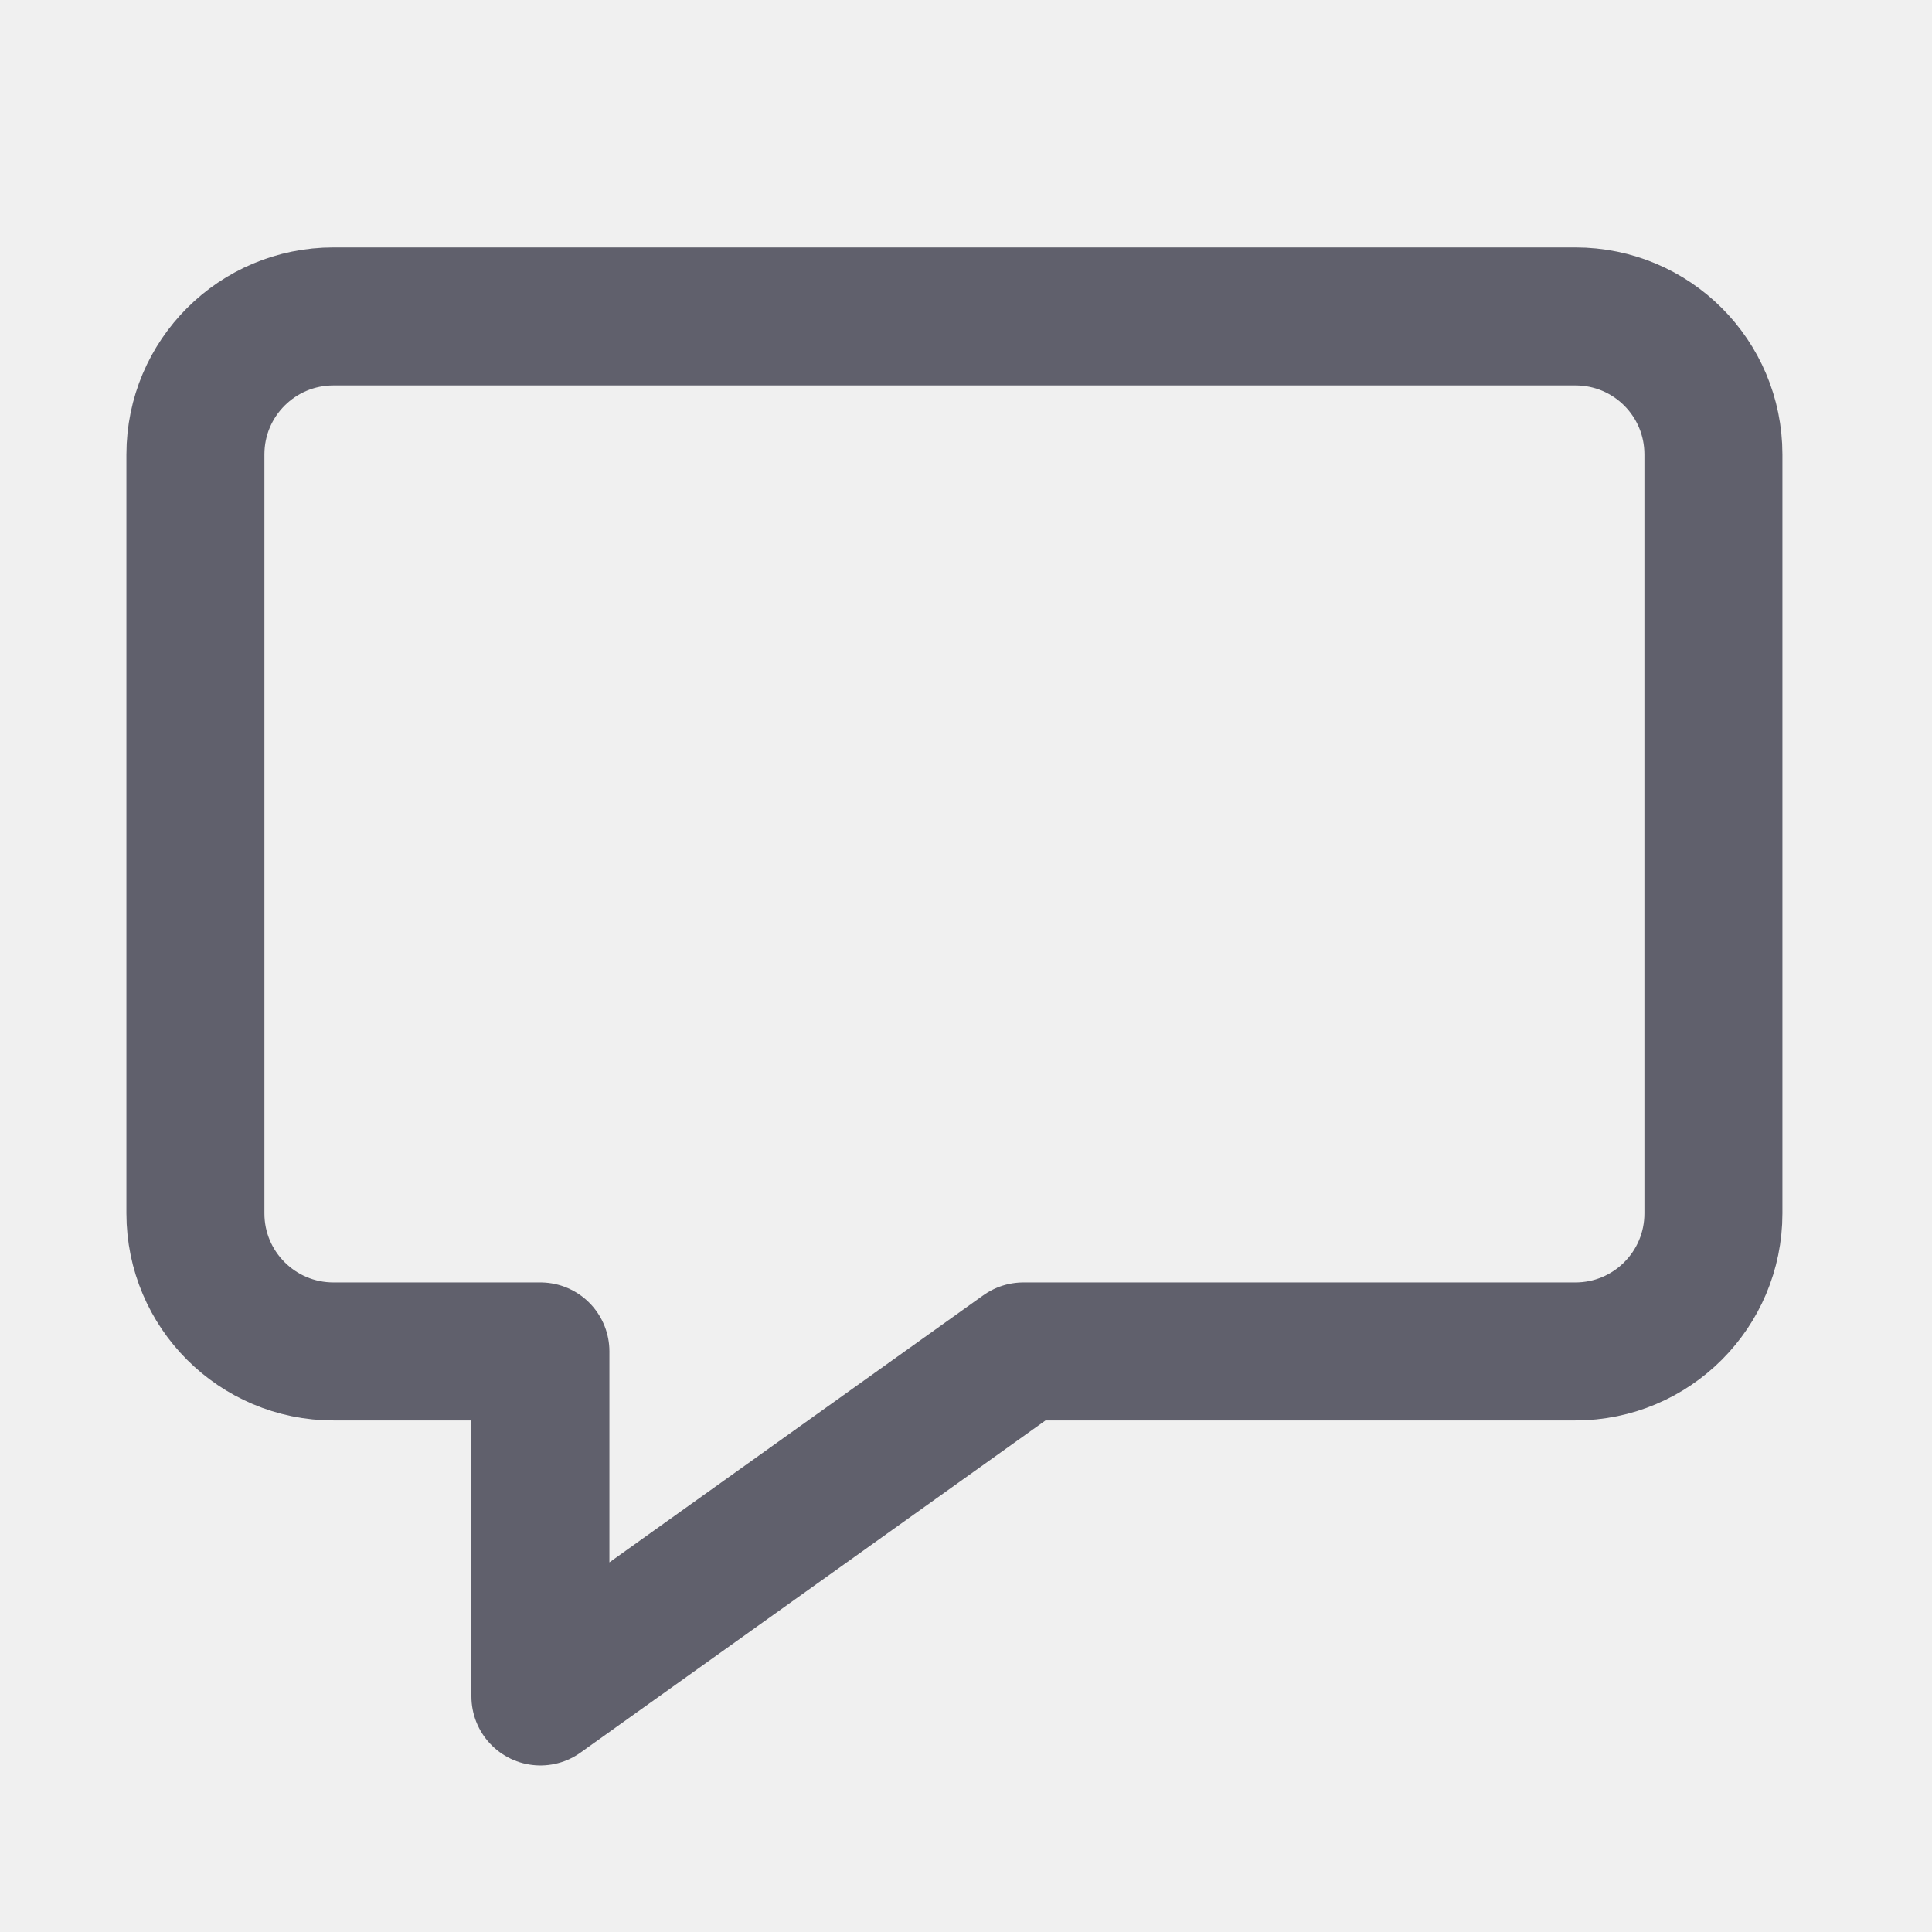
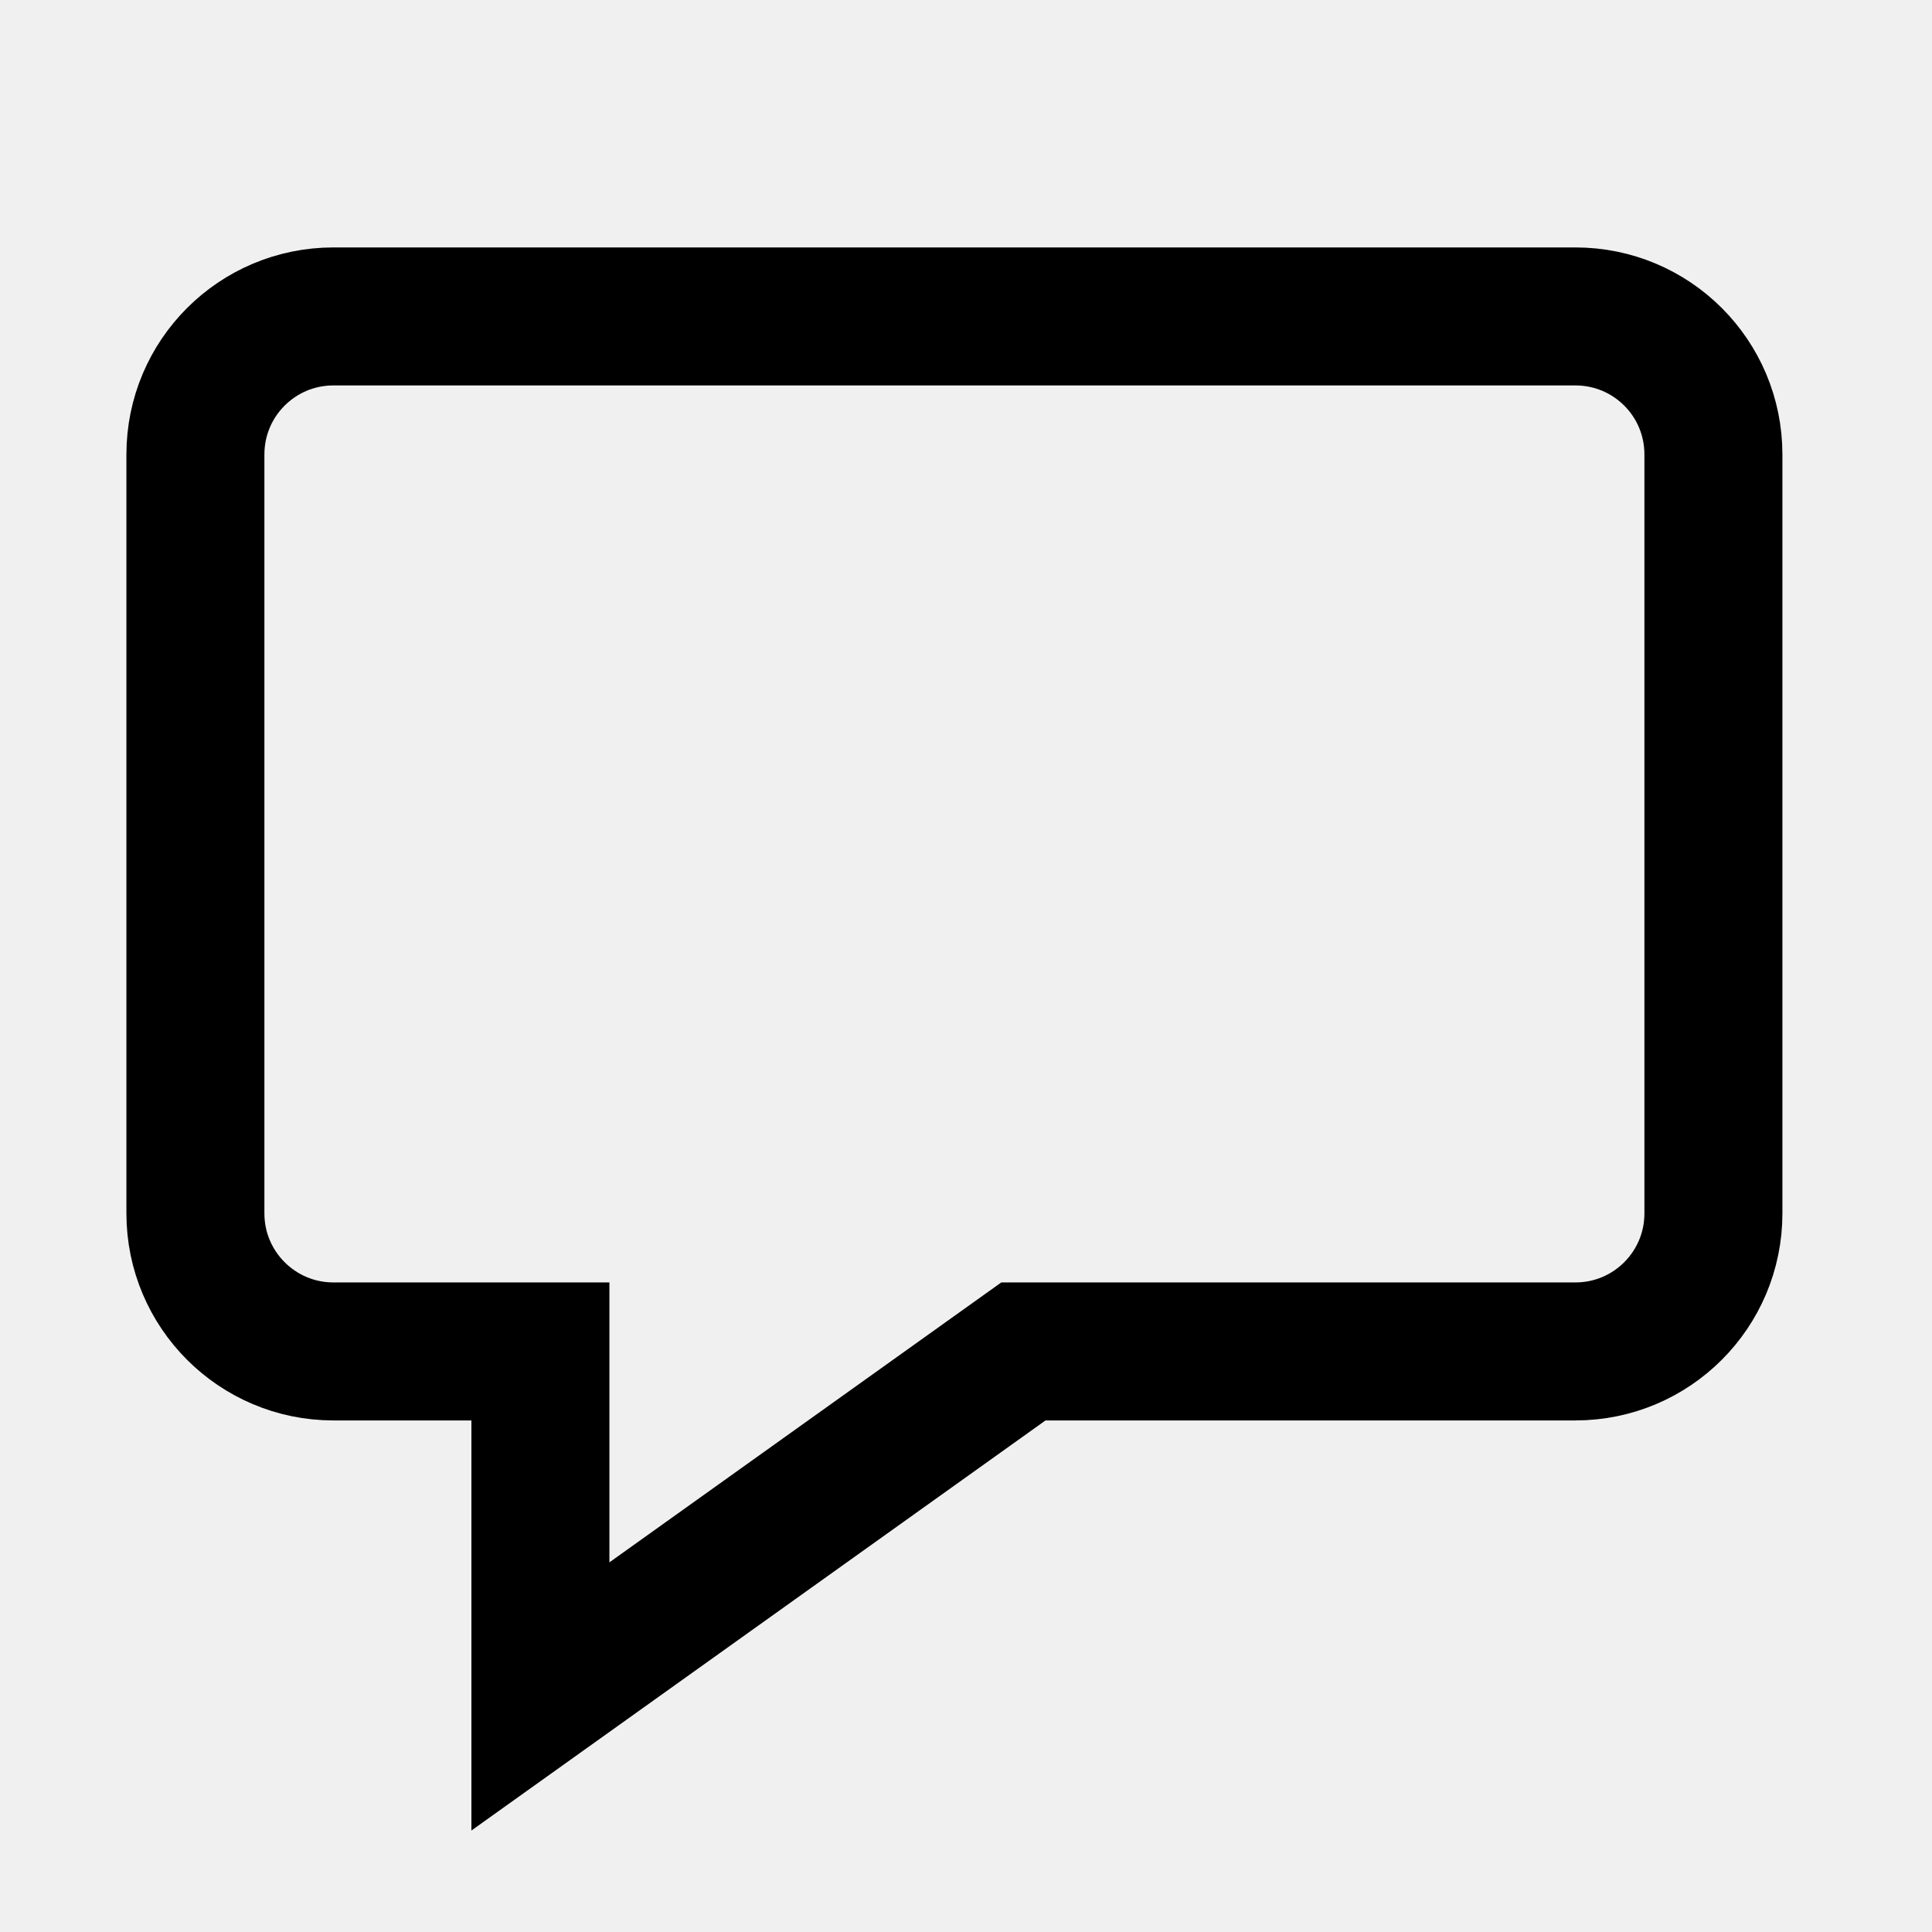
- <svg xmlns="http://www.w3.org/2000/svg" width="14" height="14" viewBox="0 0 14 14" fill="none">
-   <g clip-path="url(#clip0_9147_3364)">
-     <path d="M2.416 2.293H11.416C11.969 2.293 12.416 2.74 12.416 3.293V8.793C12.416 9.345 11.969 9.793 11.416 9.793H7.416L3.916 12.293V9.793H2.416C1.864 9.793 1.416 9.345 1.416 8.793V3.293C1.416 2.74 1.864 2.293 2.416 2.293Z" stroke="#60606C" stroke-linecap="round" stroke-linejoin="round" />
+ <svg xmlns="http://www.w3.org/2000/svg" viewBox="0 0 14 14" fill="none">
+   <g clipPath="url(#clip0)">
+     <path d="M2.416 2.293H11.416C11.969 2.293 12.416 2.74 12.416 3.293V8.793C12.416 9.345 11.969 9.793 11.416 9.793H7.416L3.916 12.293V9.793H2.416C1.864 9.793 1.416 9.345 1.416 8.793V3.293C1.416 2.74 1.864 2.293 2.416 2.293Z" stroke="currentColor" strokeLinecap="round" strokeLinejoin="round" />
  </g>
  <defs>
-     <clipPath id="clip0_9147_3364">
-       <rect width="14" height="14" fill="white" />
+     <clipPath id="clip0">
+       <rect width="100%" height="100%" fill="white" />
    </clipPath>
  </defs>
</svg>
